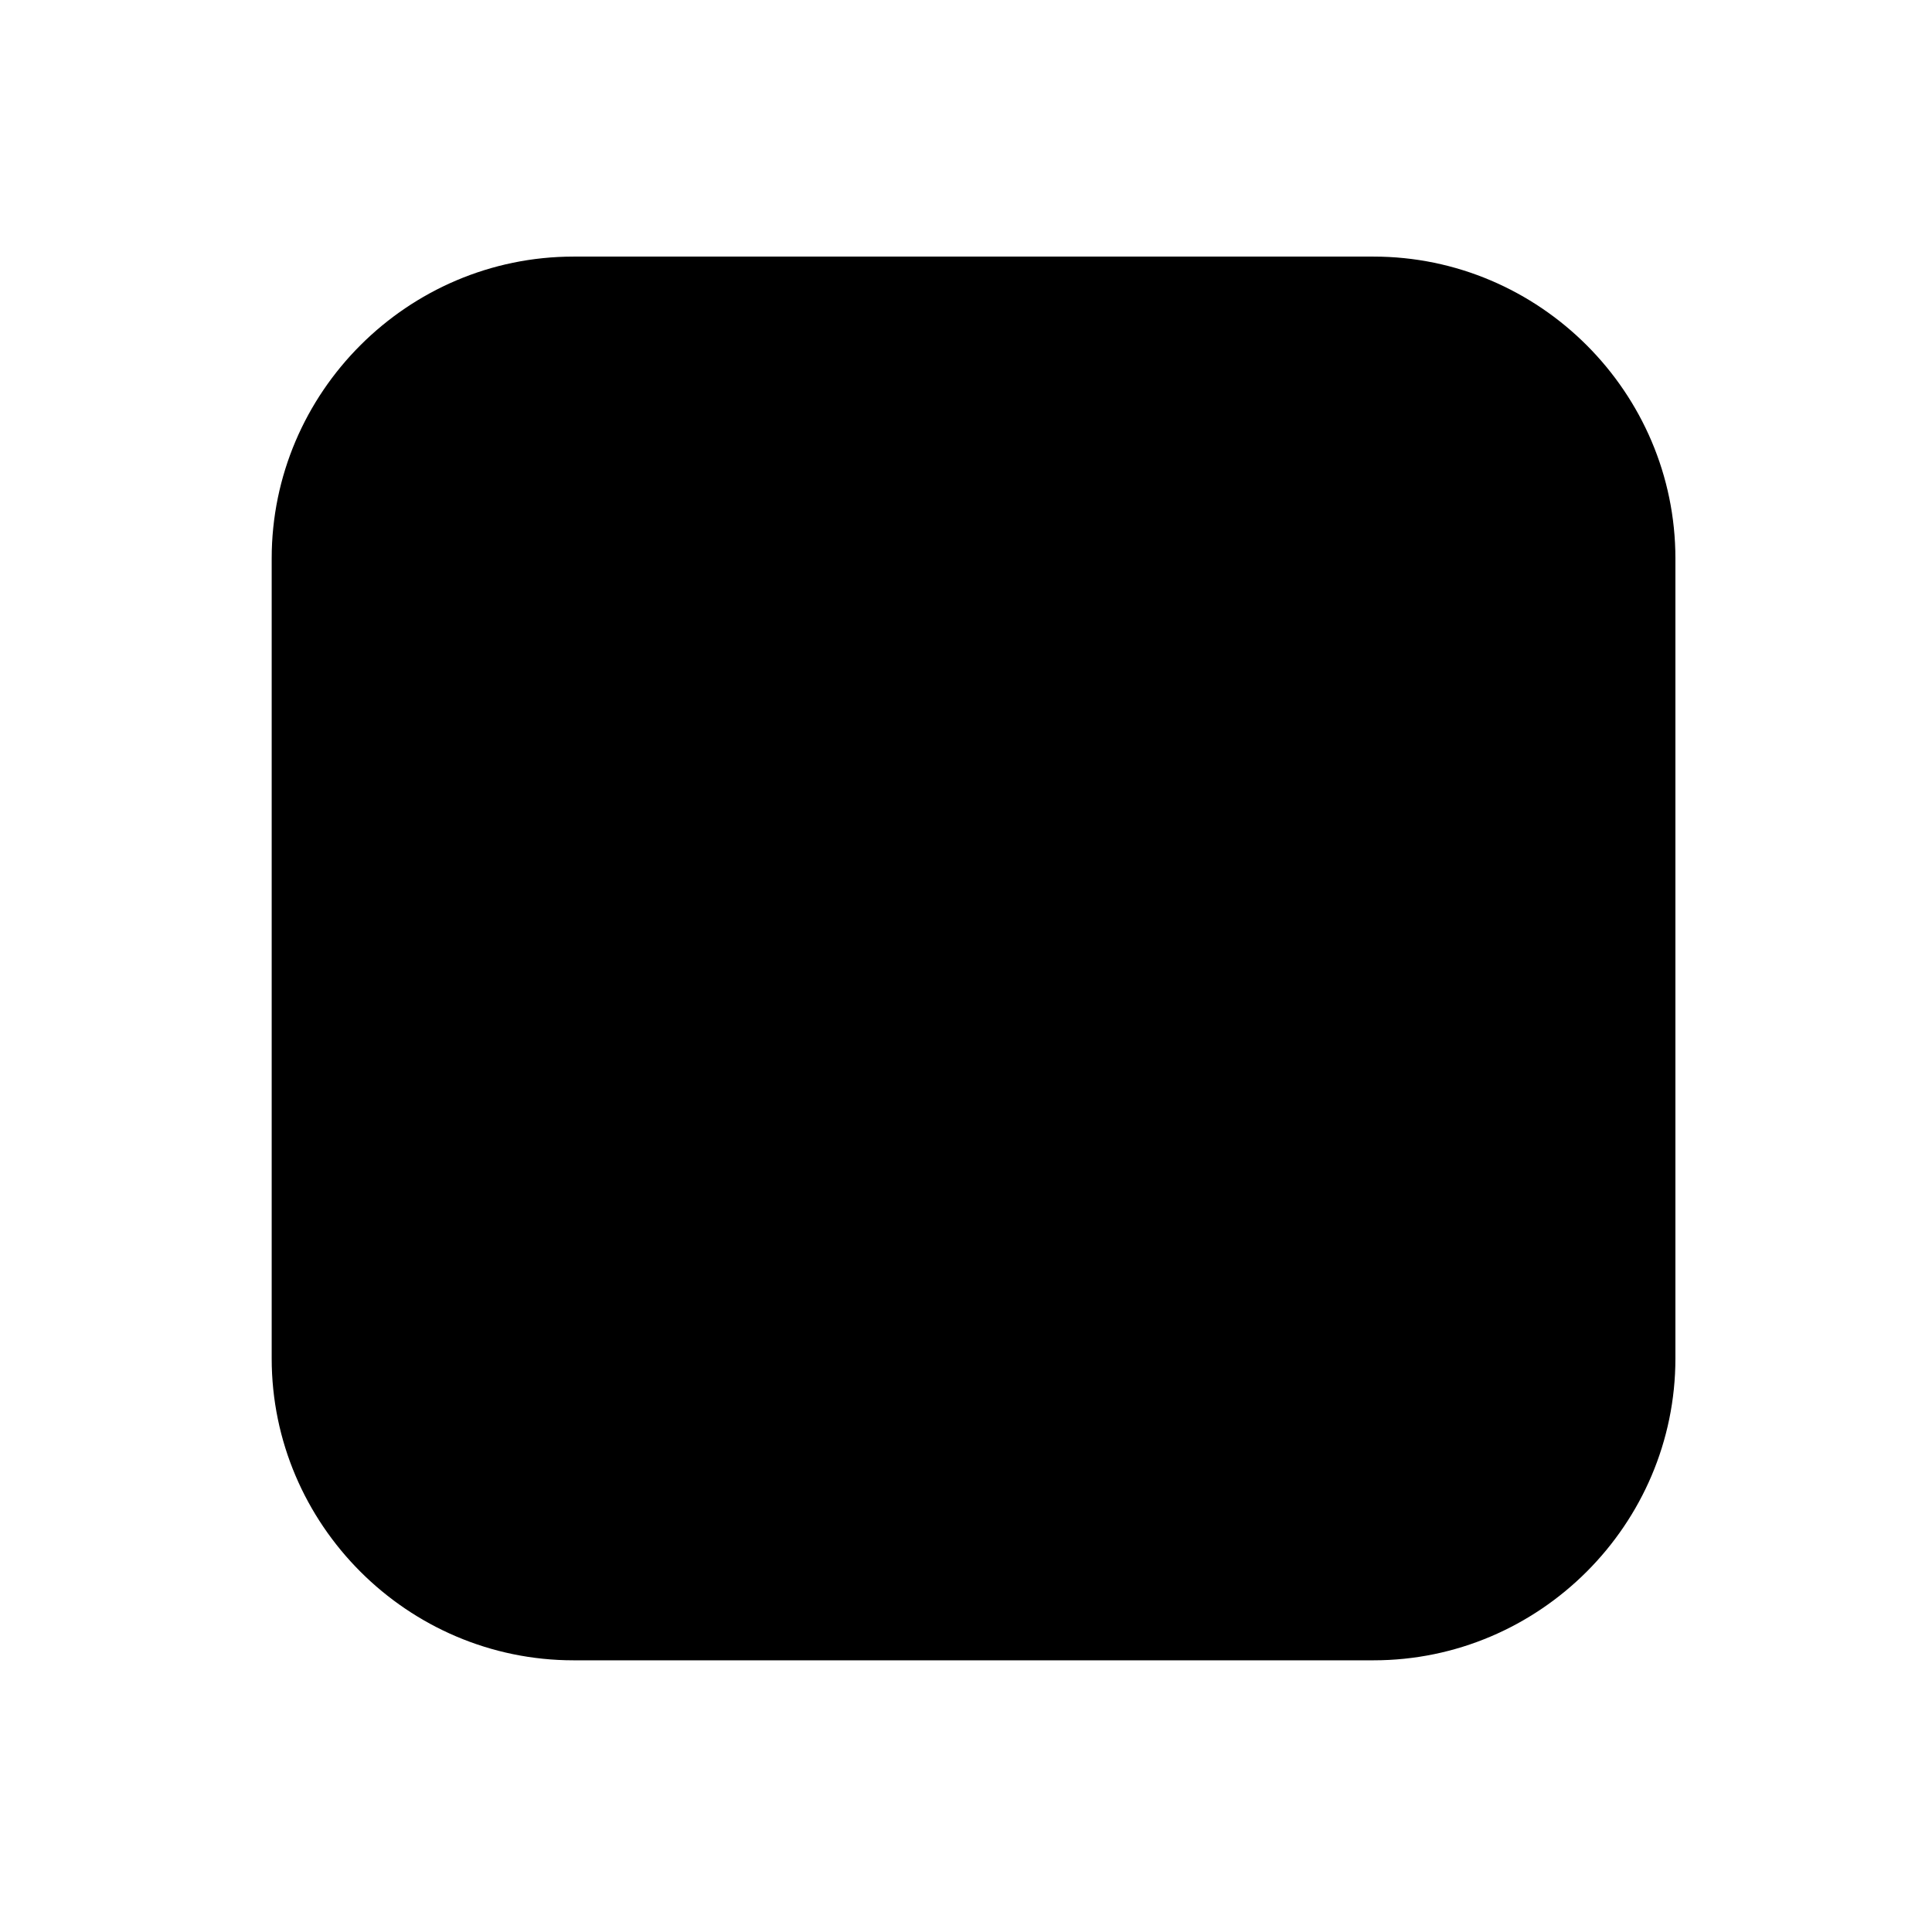
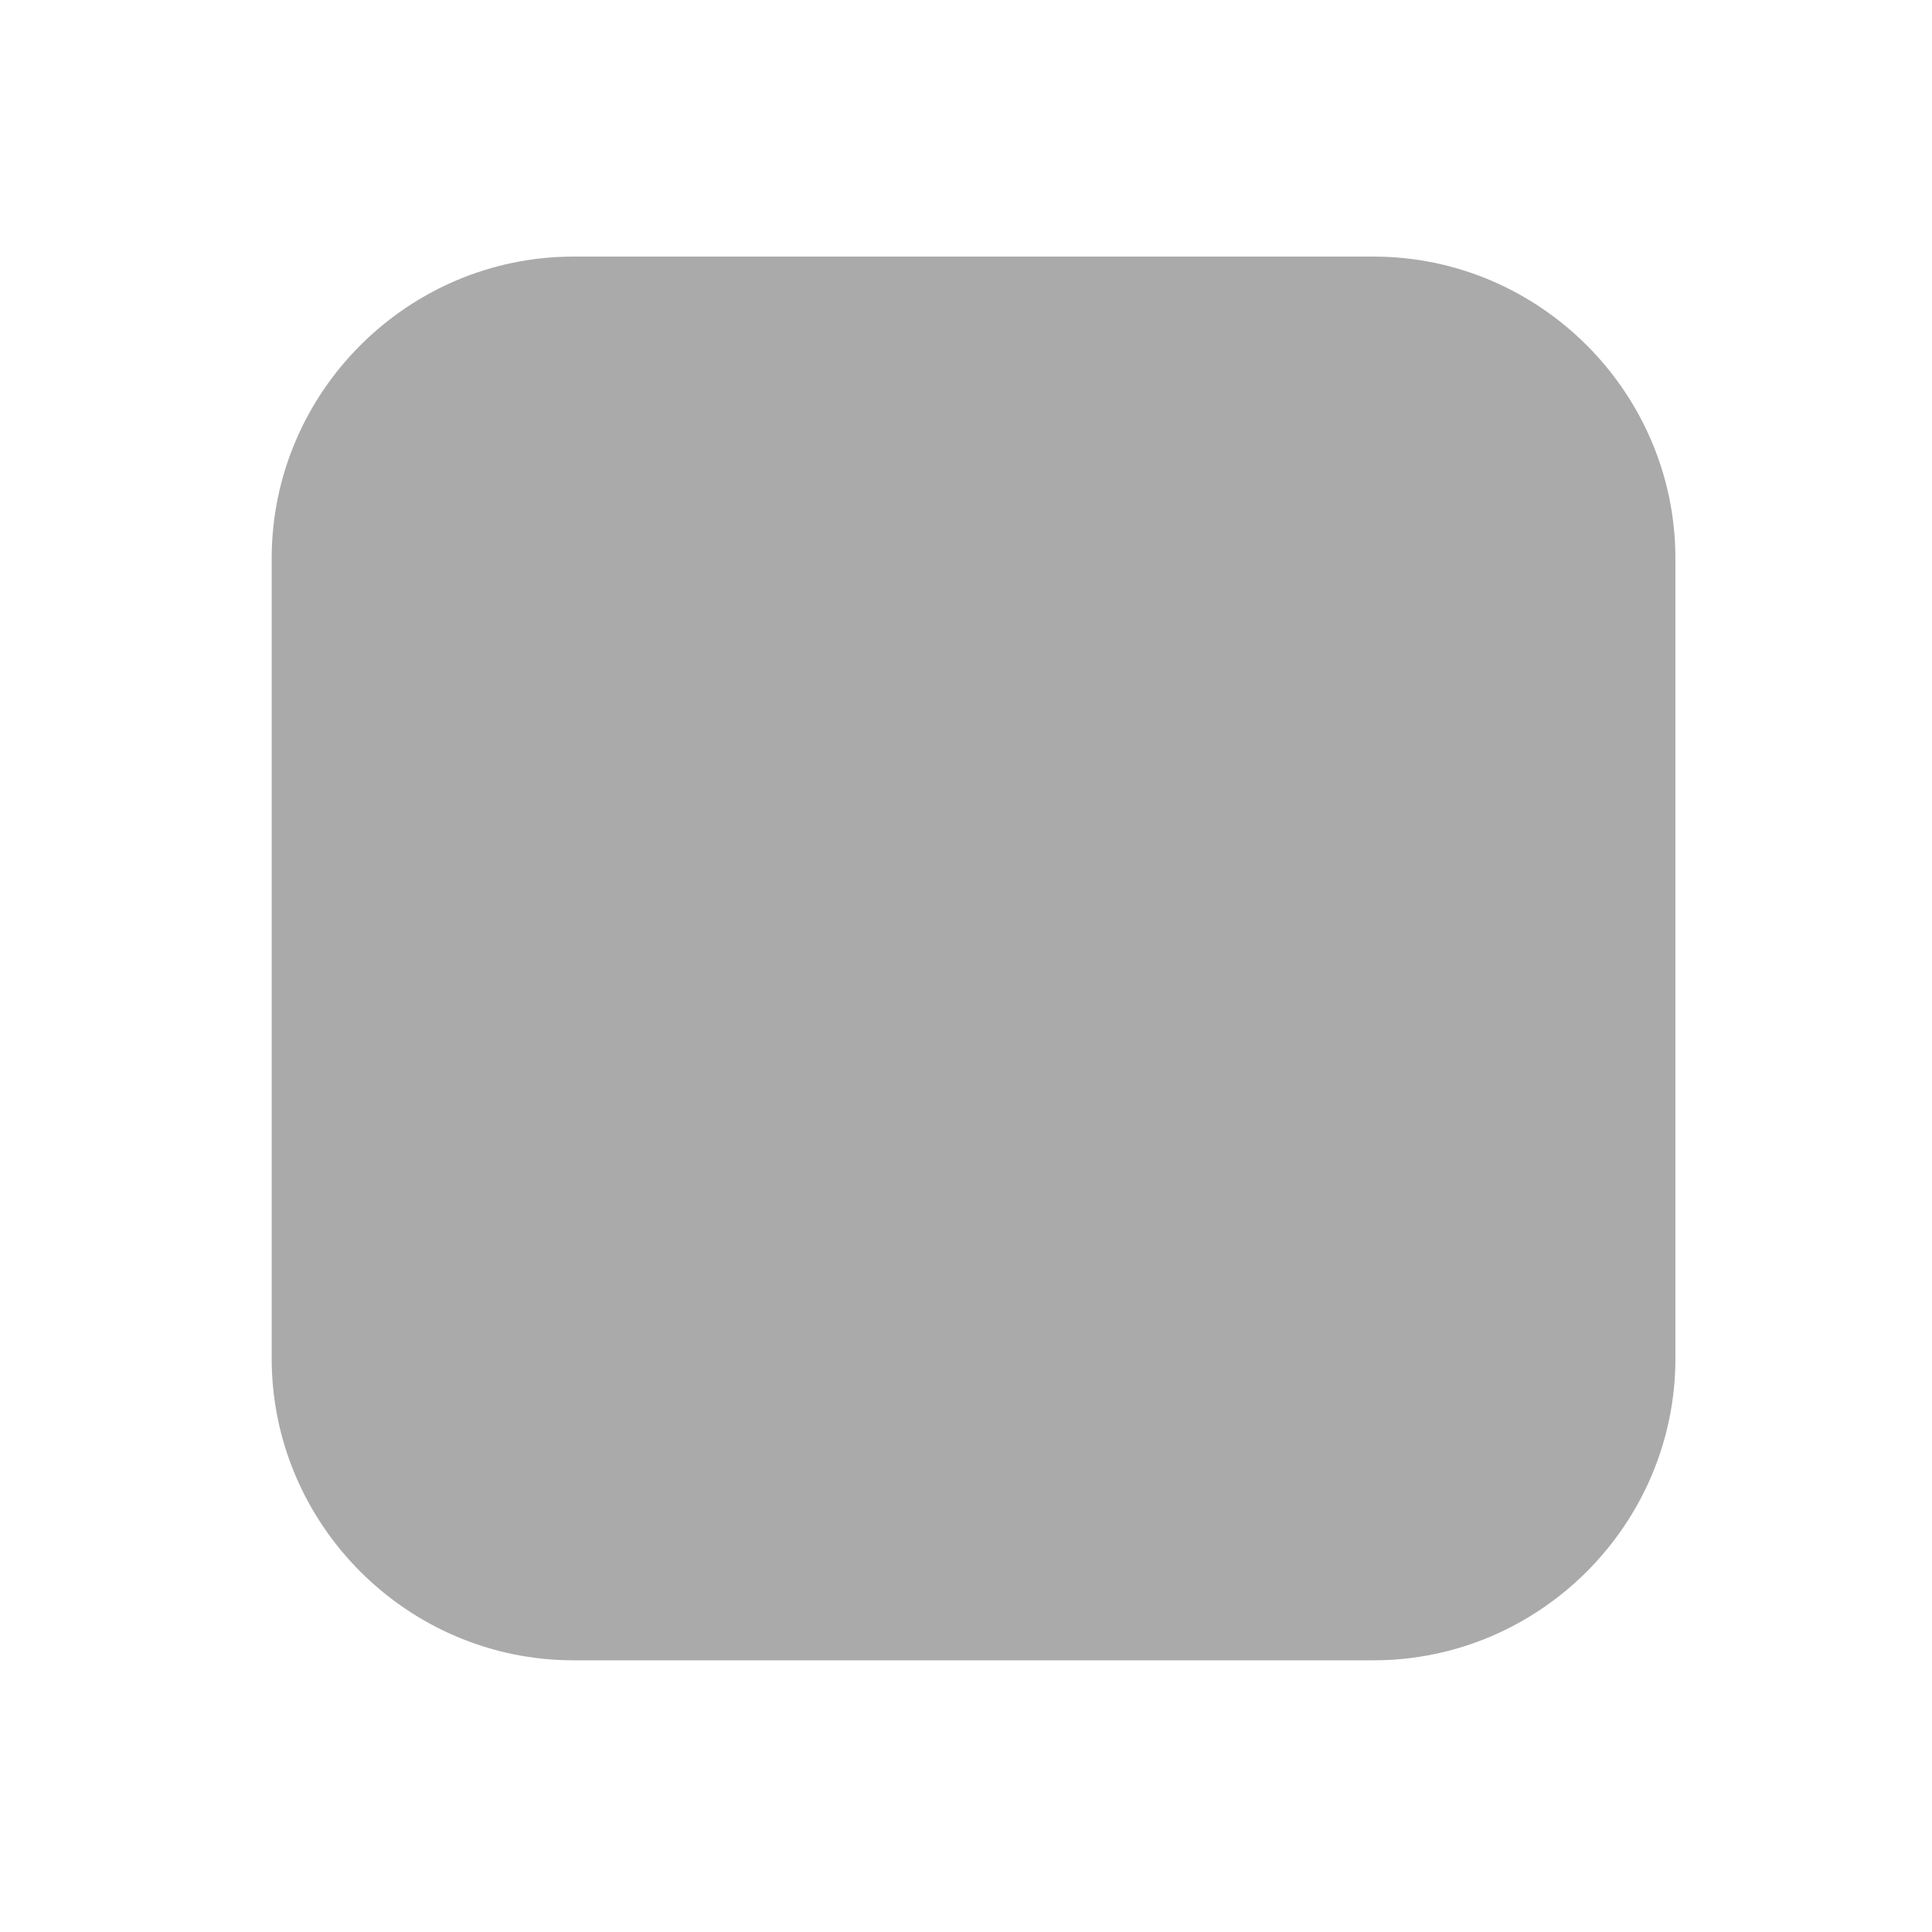
<svg xmlns="http://www.w3.org/2000/svg" version="1.1" id="Layer_1" x="0px" y="0px" viewBox="0 0 64 64" style="enable-background:new 0 0 64 64;" xml:space="preserve">
  <style type="text/css">
	.st0{fill-rule:evenodd;clip-rule:evenodd;}
+         .st0{fill:#aaa;}
</style>
  <path class="st0" d="M19,8.5h26.5c5.5,0,10,4.5,10,10V45c0,5.5-4.5,10-10,10H19c-5.5,0-10-4.5-10-10V18.5C9,13,13.5,8.5,19,8.5z" />
</svg>
